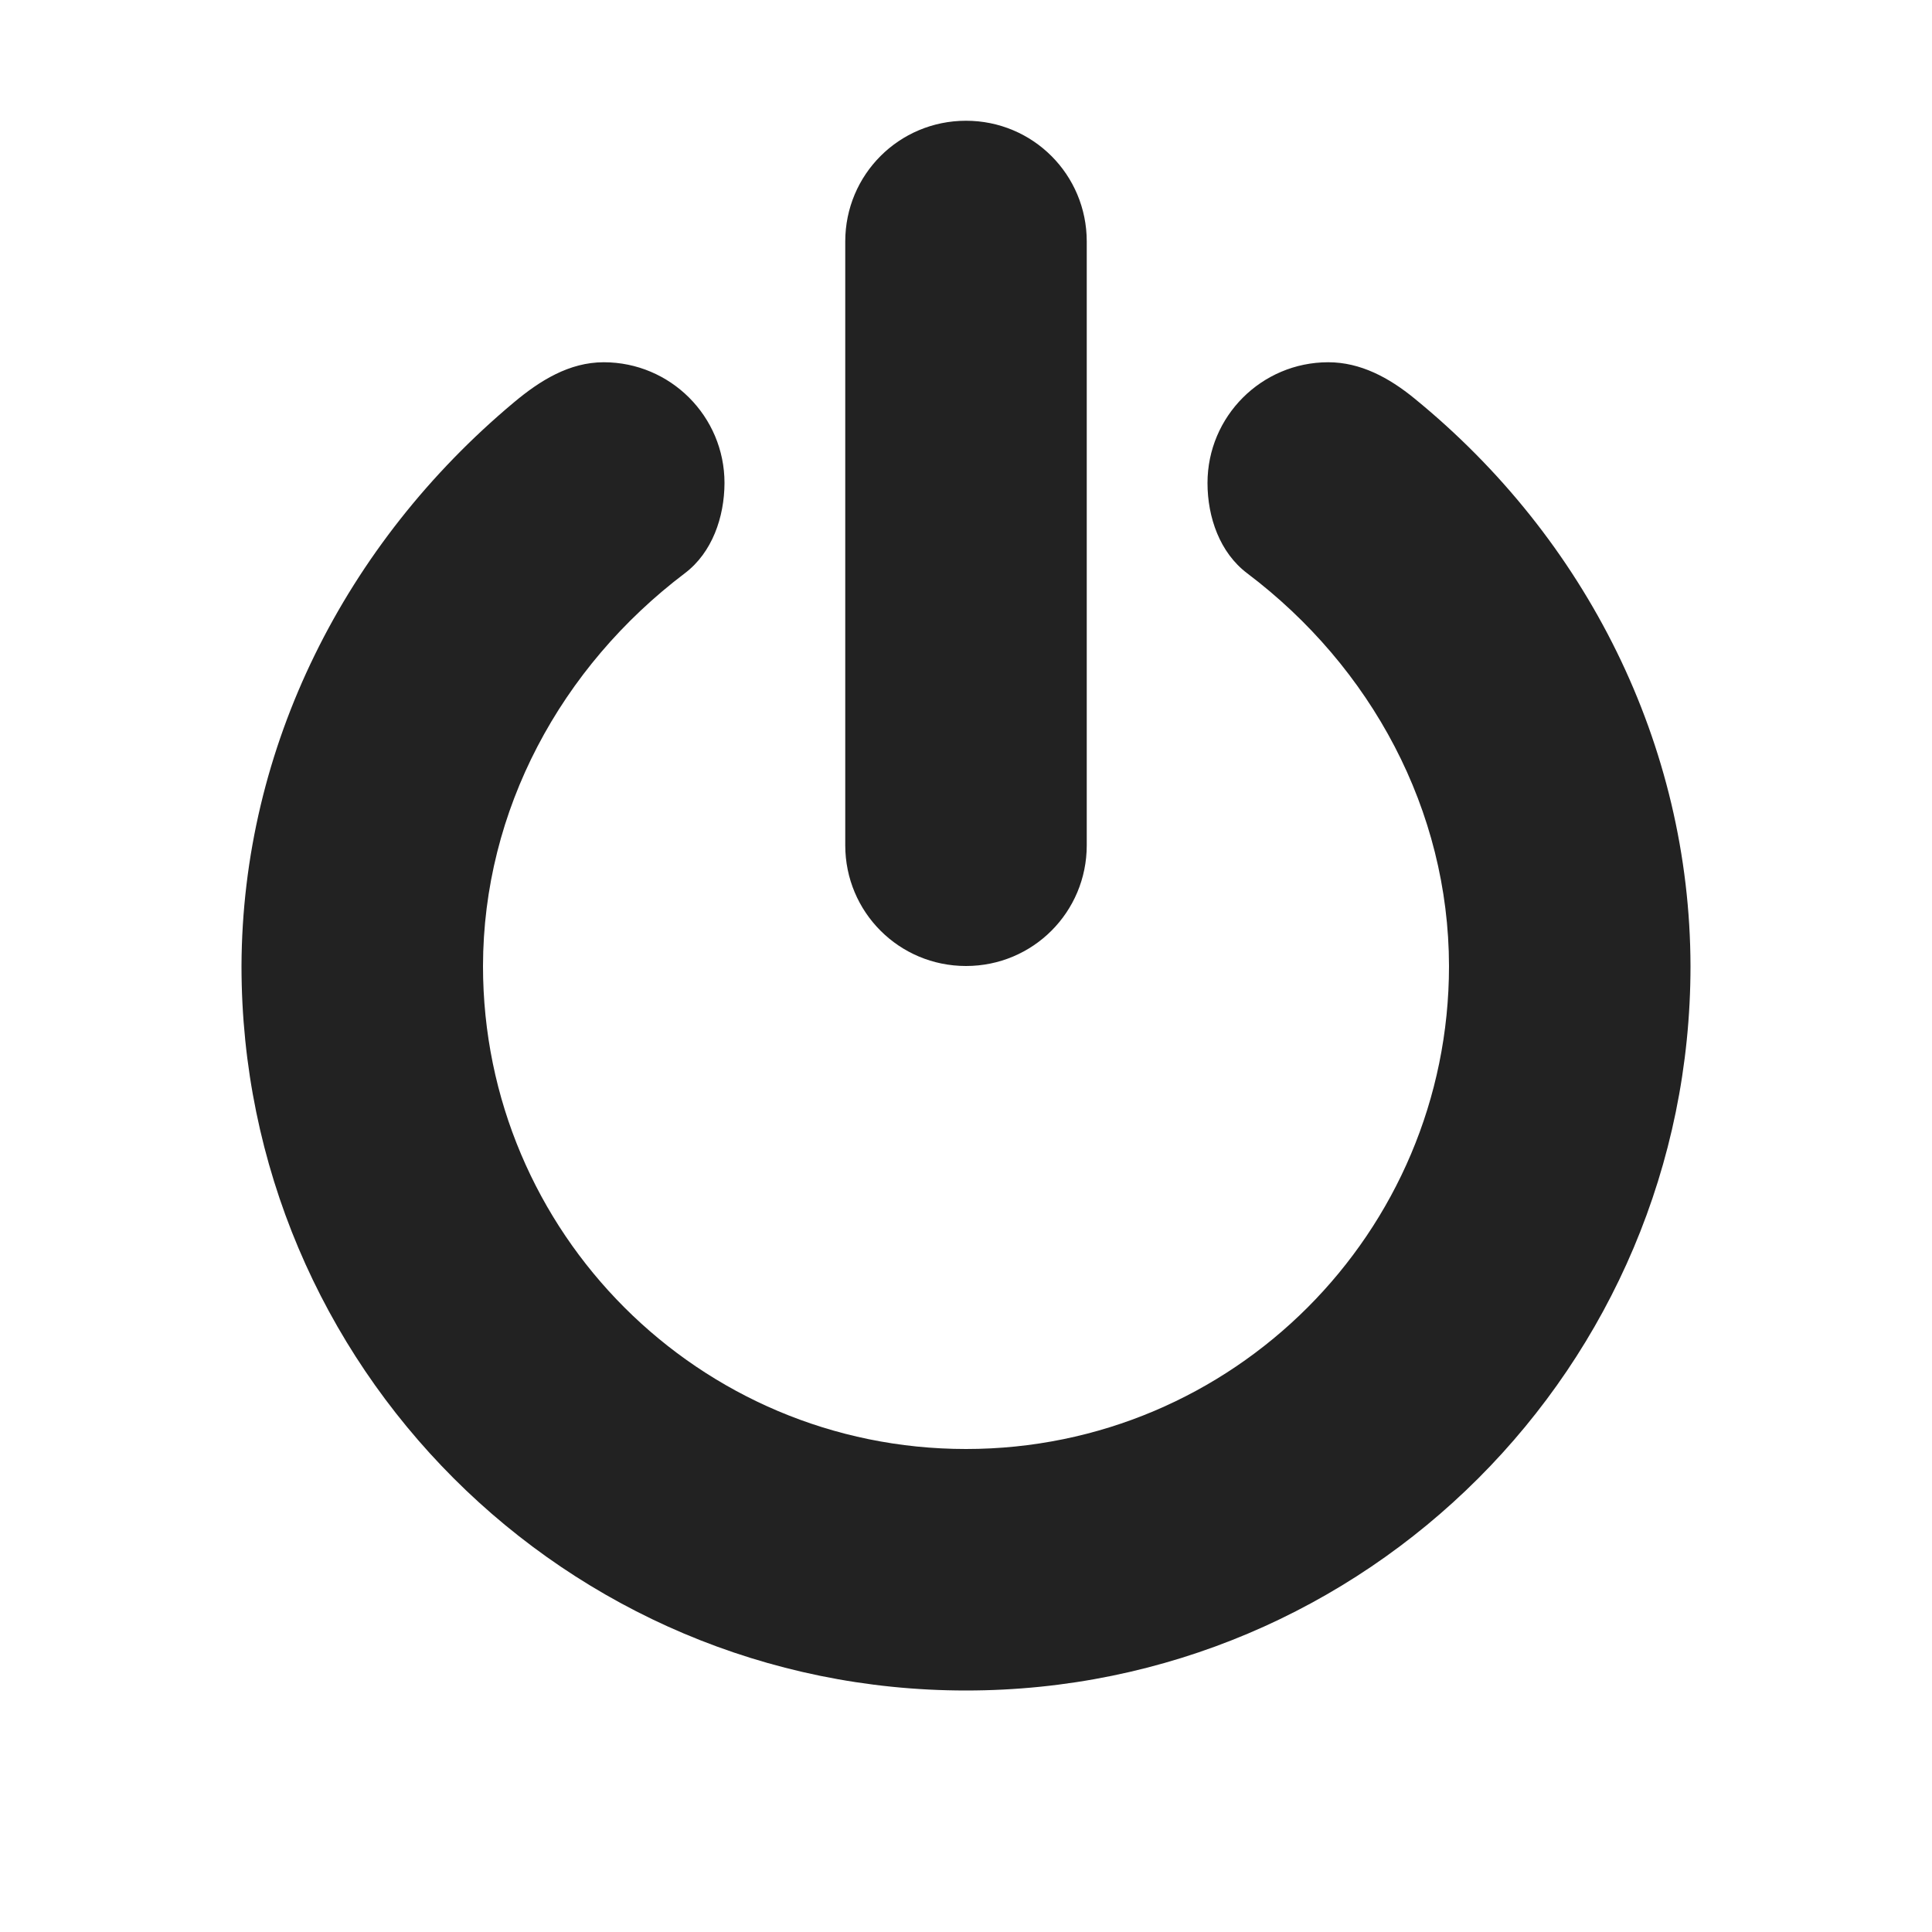
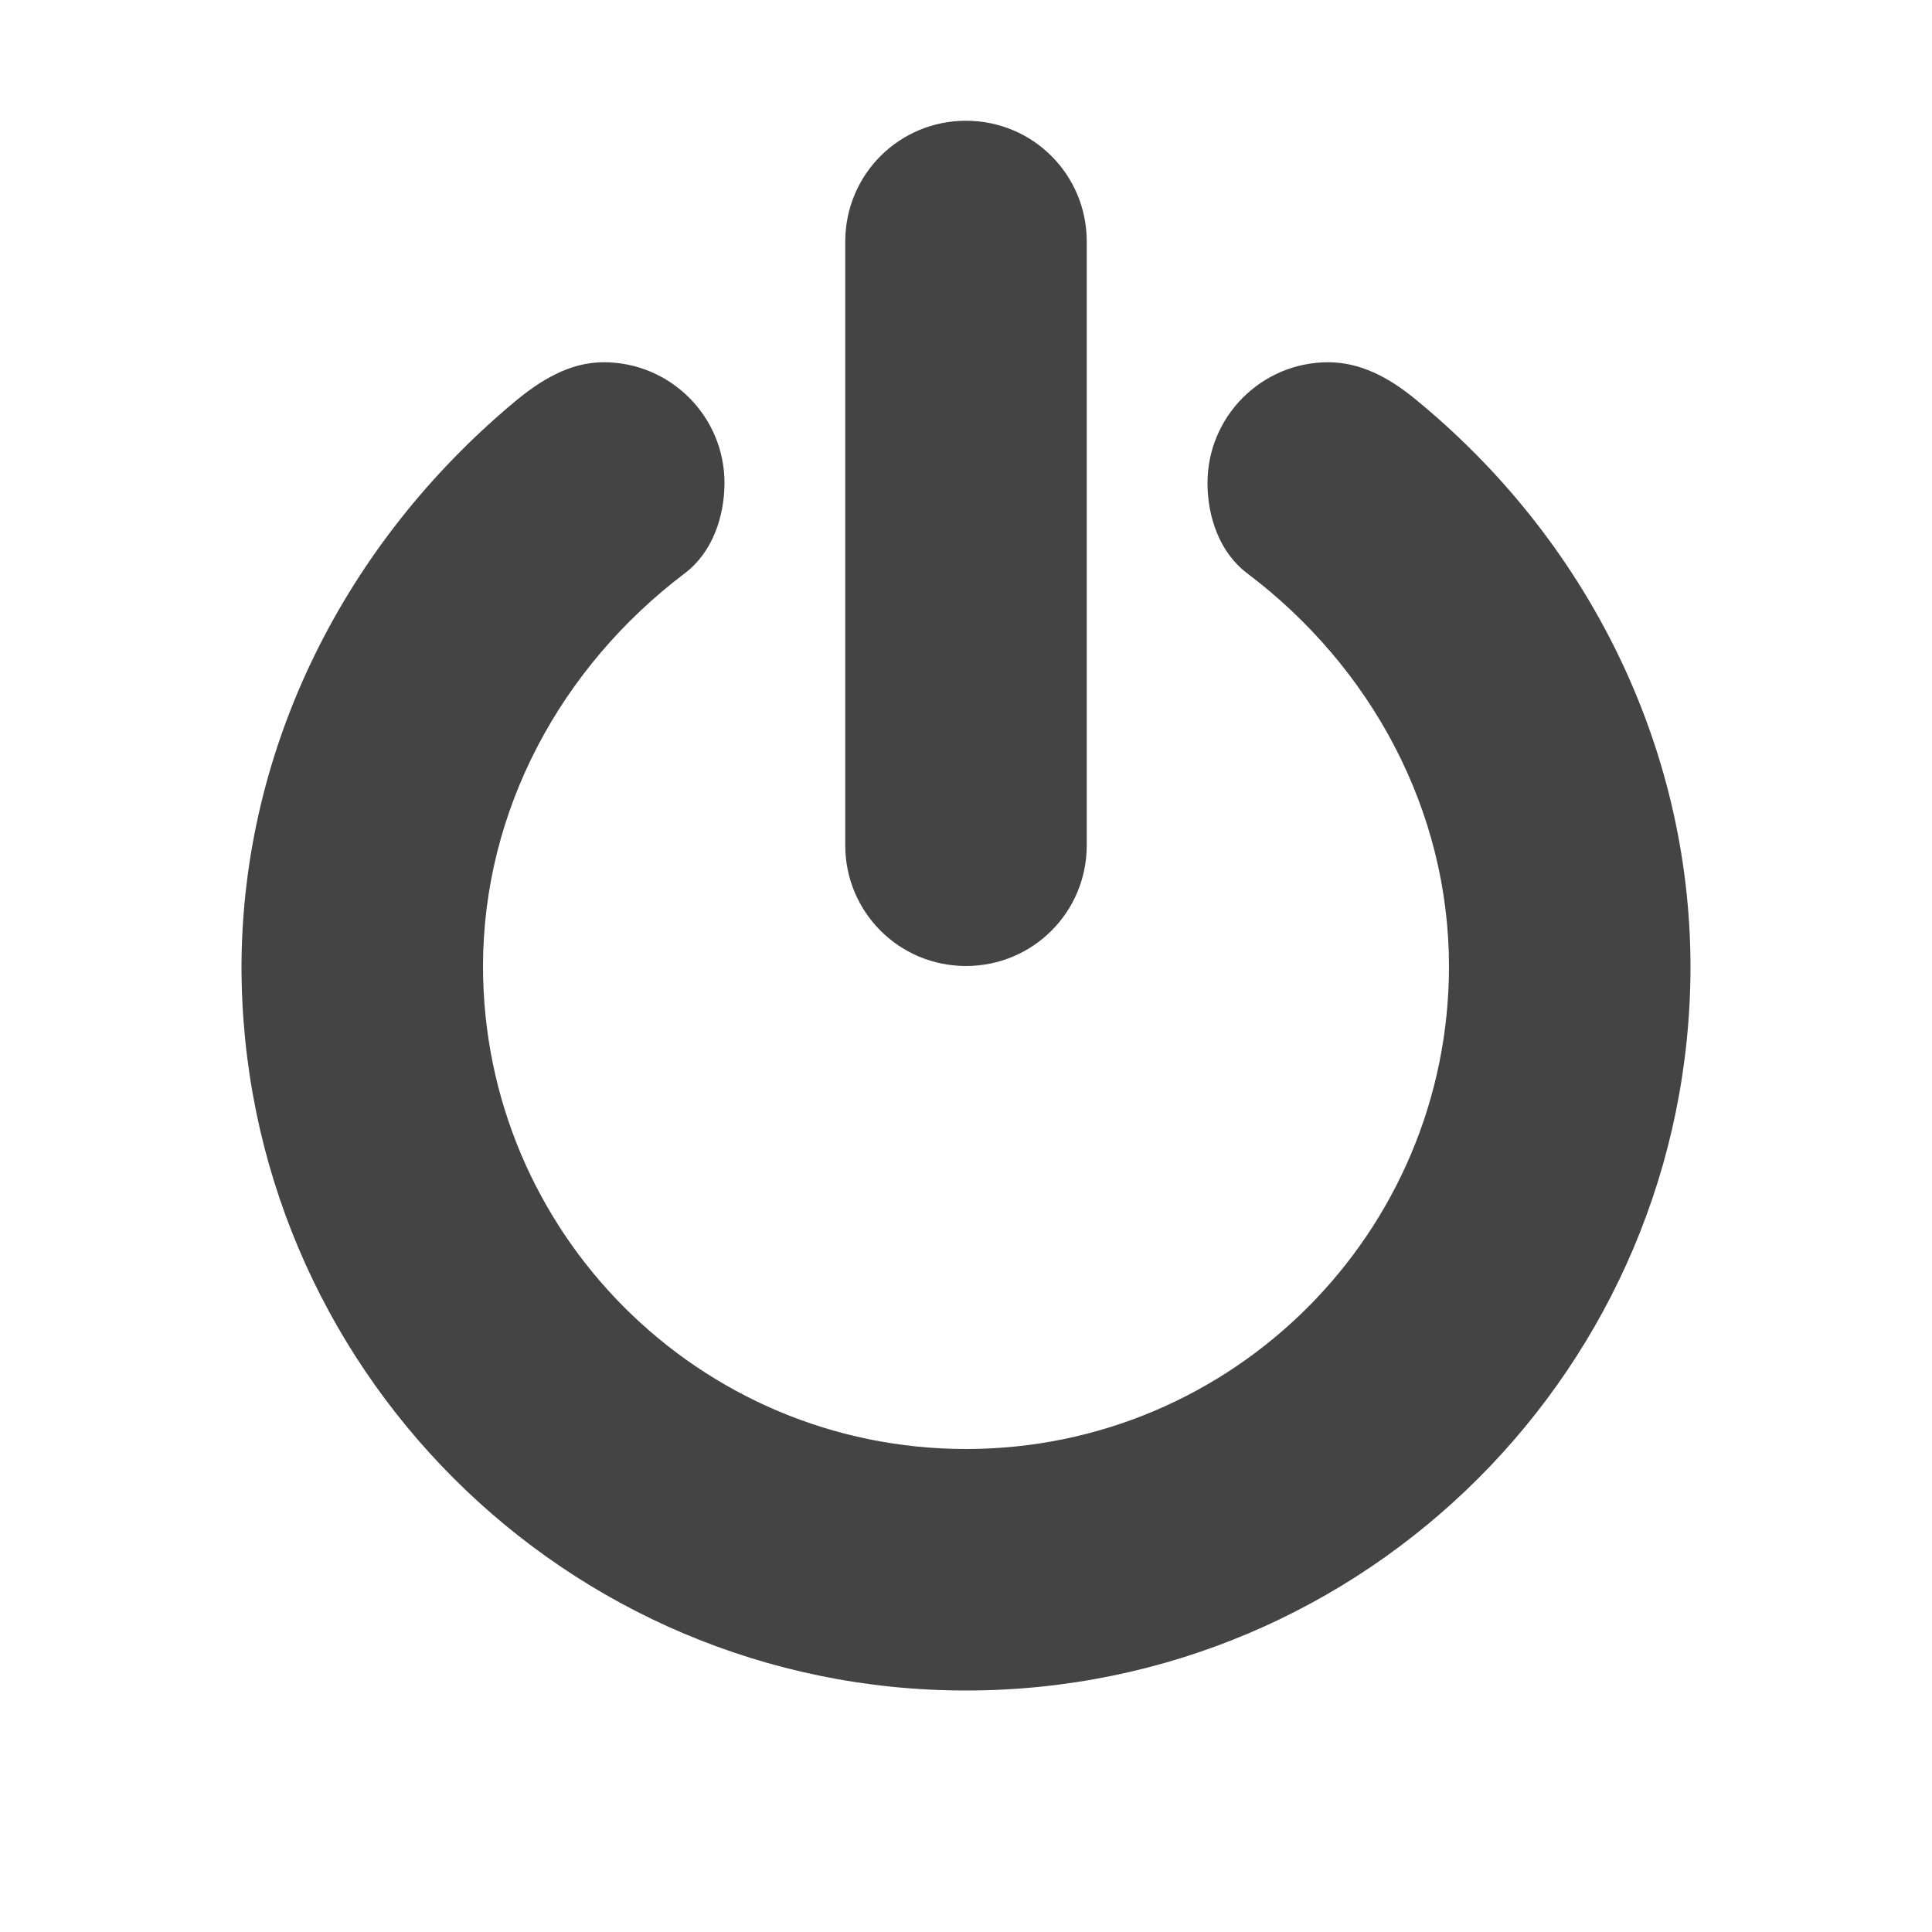
<svg xmlns="http://www.w3.org/2000/svg" width="16" height="16" version="1.1" id="svg6">
  <defs id="defs10" />
-   <path style="fill:#222222;fill-opacity:1" d="M 8,1 C 8.554,1 9,1.446 9,2 V 7 C 9,7.554 8.554,8 8,8 7.446,8 7,7.554 7,7 V 2 C 7,1.446 7.446,1 8,1 Z" id="path2" />
-   <path style="fill:#222222;fill-opacity:1" d="M 11,3 C 10.448,3 10,3.448 10,4 10,4.284 10.102,4.577 10.329,4.748 11.358,5.525 11.998,6.711 12,8 12,10.209 10.209,12 8,12 5.791,12 4,10.209 4,8 4.002,6.71 4.644,5.525 5.672,4.747 5.898,4.576 5.999,4.283 6,4 6,3.448 5.552,3 5,3 4.715,3 4.472,3.151 4.254,3.334 2.861,4.5 2.006,6.184 2,8 2,11.314 4.686,14 8,14 11.314,14 14,11.314 14,8 13.996,6.168 13.137,4.46 11.714,3.3 11.504,3.128 11.267,3 11,3 Z" id="path4" />
+   <path id="path4" style="fill:#444444;fill-opacity:1" d="m 11,3 c -0.552,0 -1,0.448 -1,1 0,0.284 0.102,0.577 0.329,0.748 C 11.358,5.525 11.998,6.711 12,8 12,10.209 10.209,12 8,12 5.791,12 4,10.209 4,8 4.002,6.71 4.644,5.525 5.672,4.747 5.898,4.576 5.999,4.283 6,4 6,3.448 5.552,3 5,3 4.715,3 4.472,3.151 4.254,3.334 2.861,4.5 2.006,6.184 2,8 c 0,3.314 2.686,6 6,6 3.314,0 6,-2.686 6,-6 C 13.996,6.168 13.137,4.46 11.714,3.3 11.504,3.128 11.267,3 11,3 Z M 8,1 C 8.554,1 9,1.446 9,2 V 7 C 9,7.554 8.554,8 8,8 7.446,8 7,7.554 7,7 V 2 C 7,1.446 7.446,1 8,1 Z" />
</svg>
